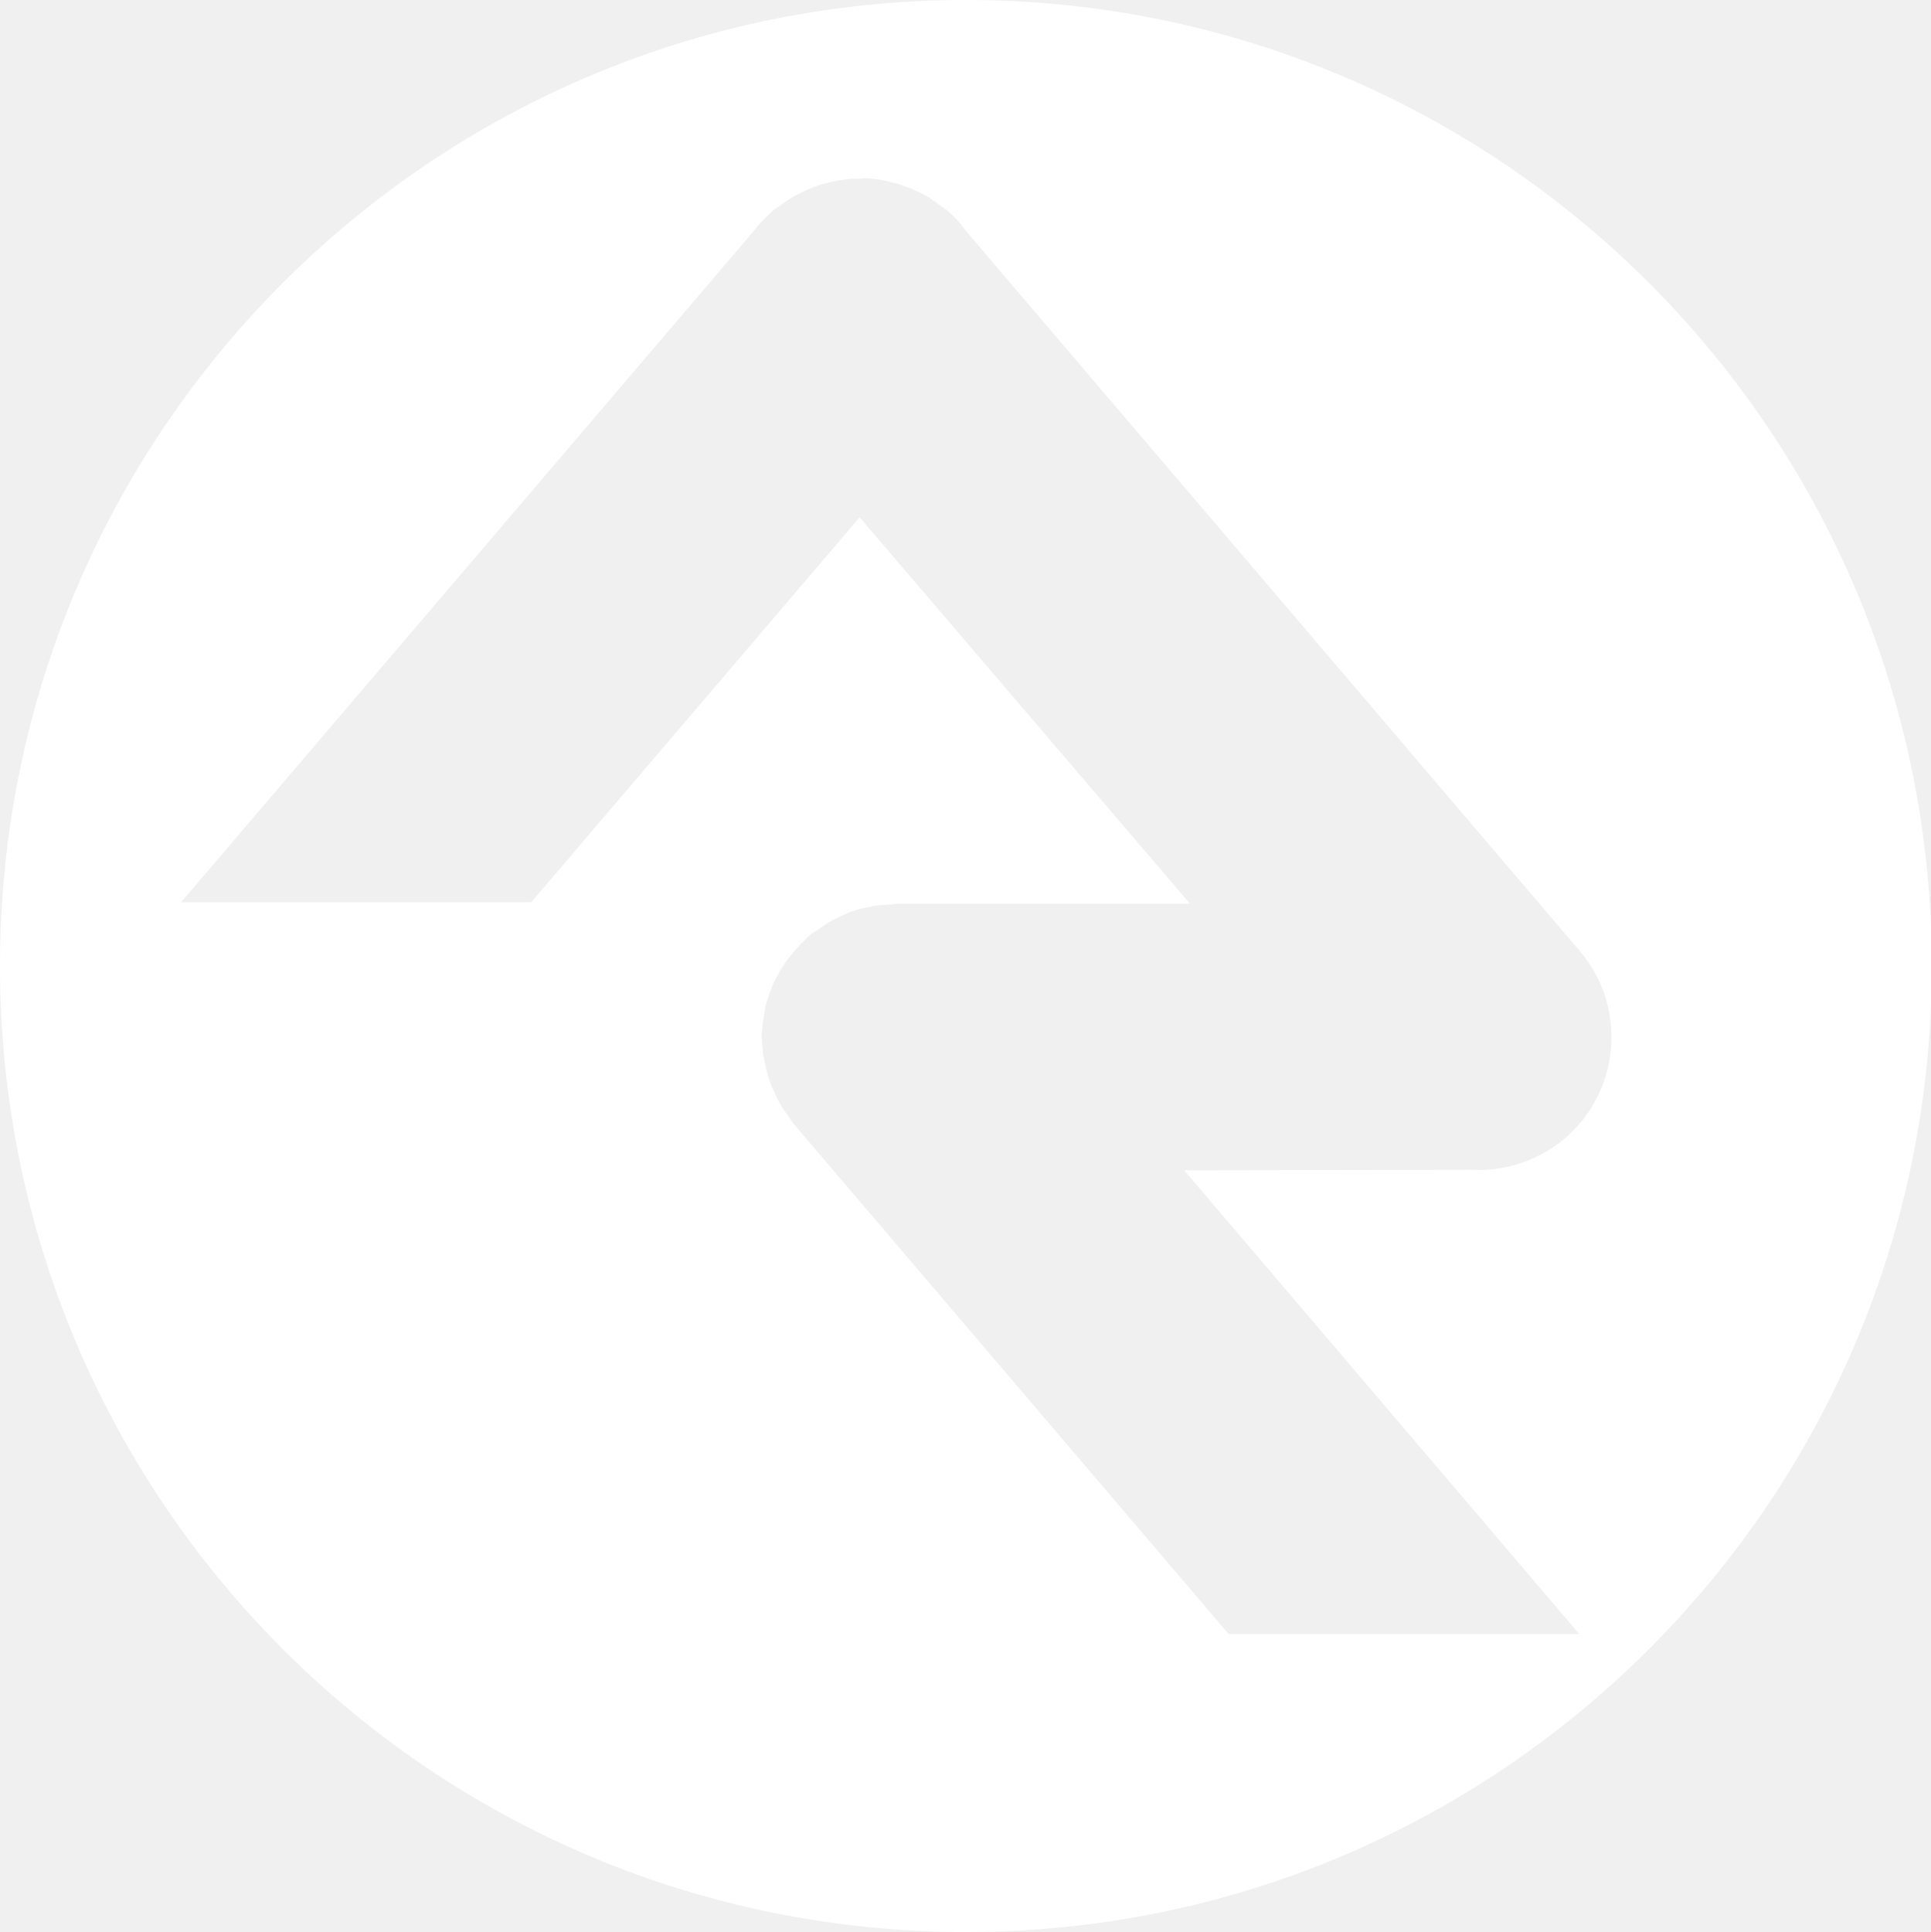
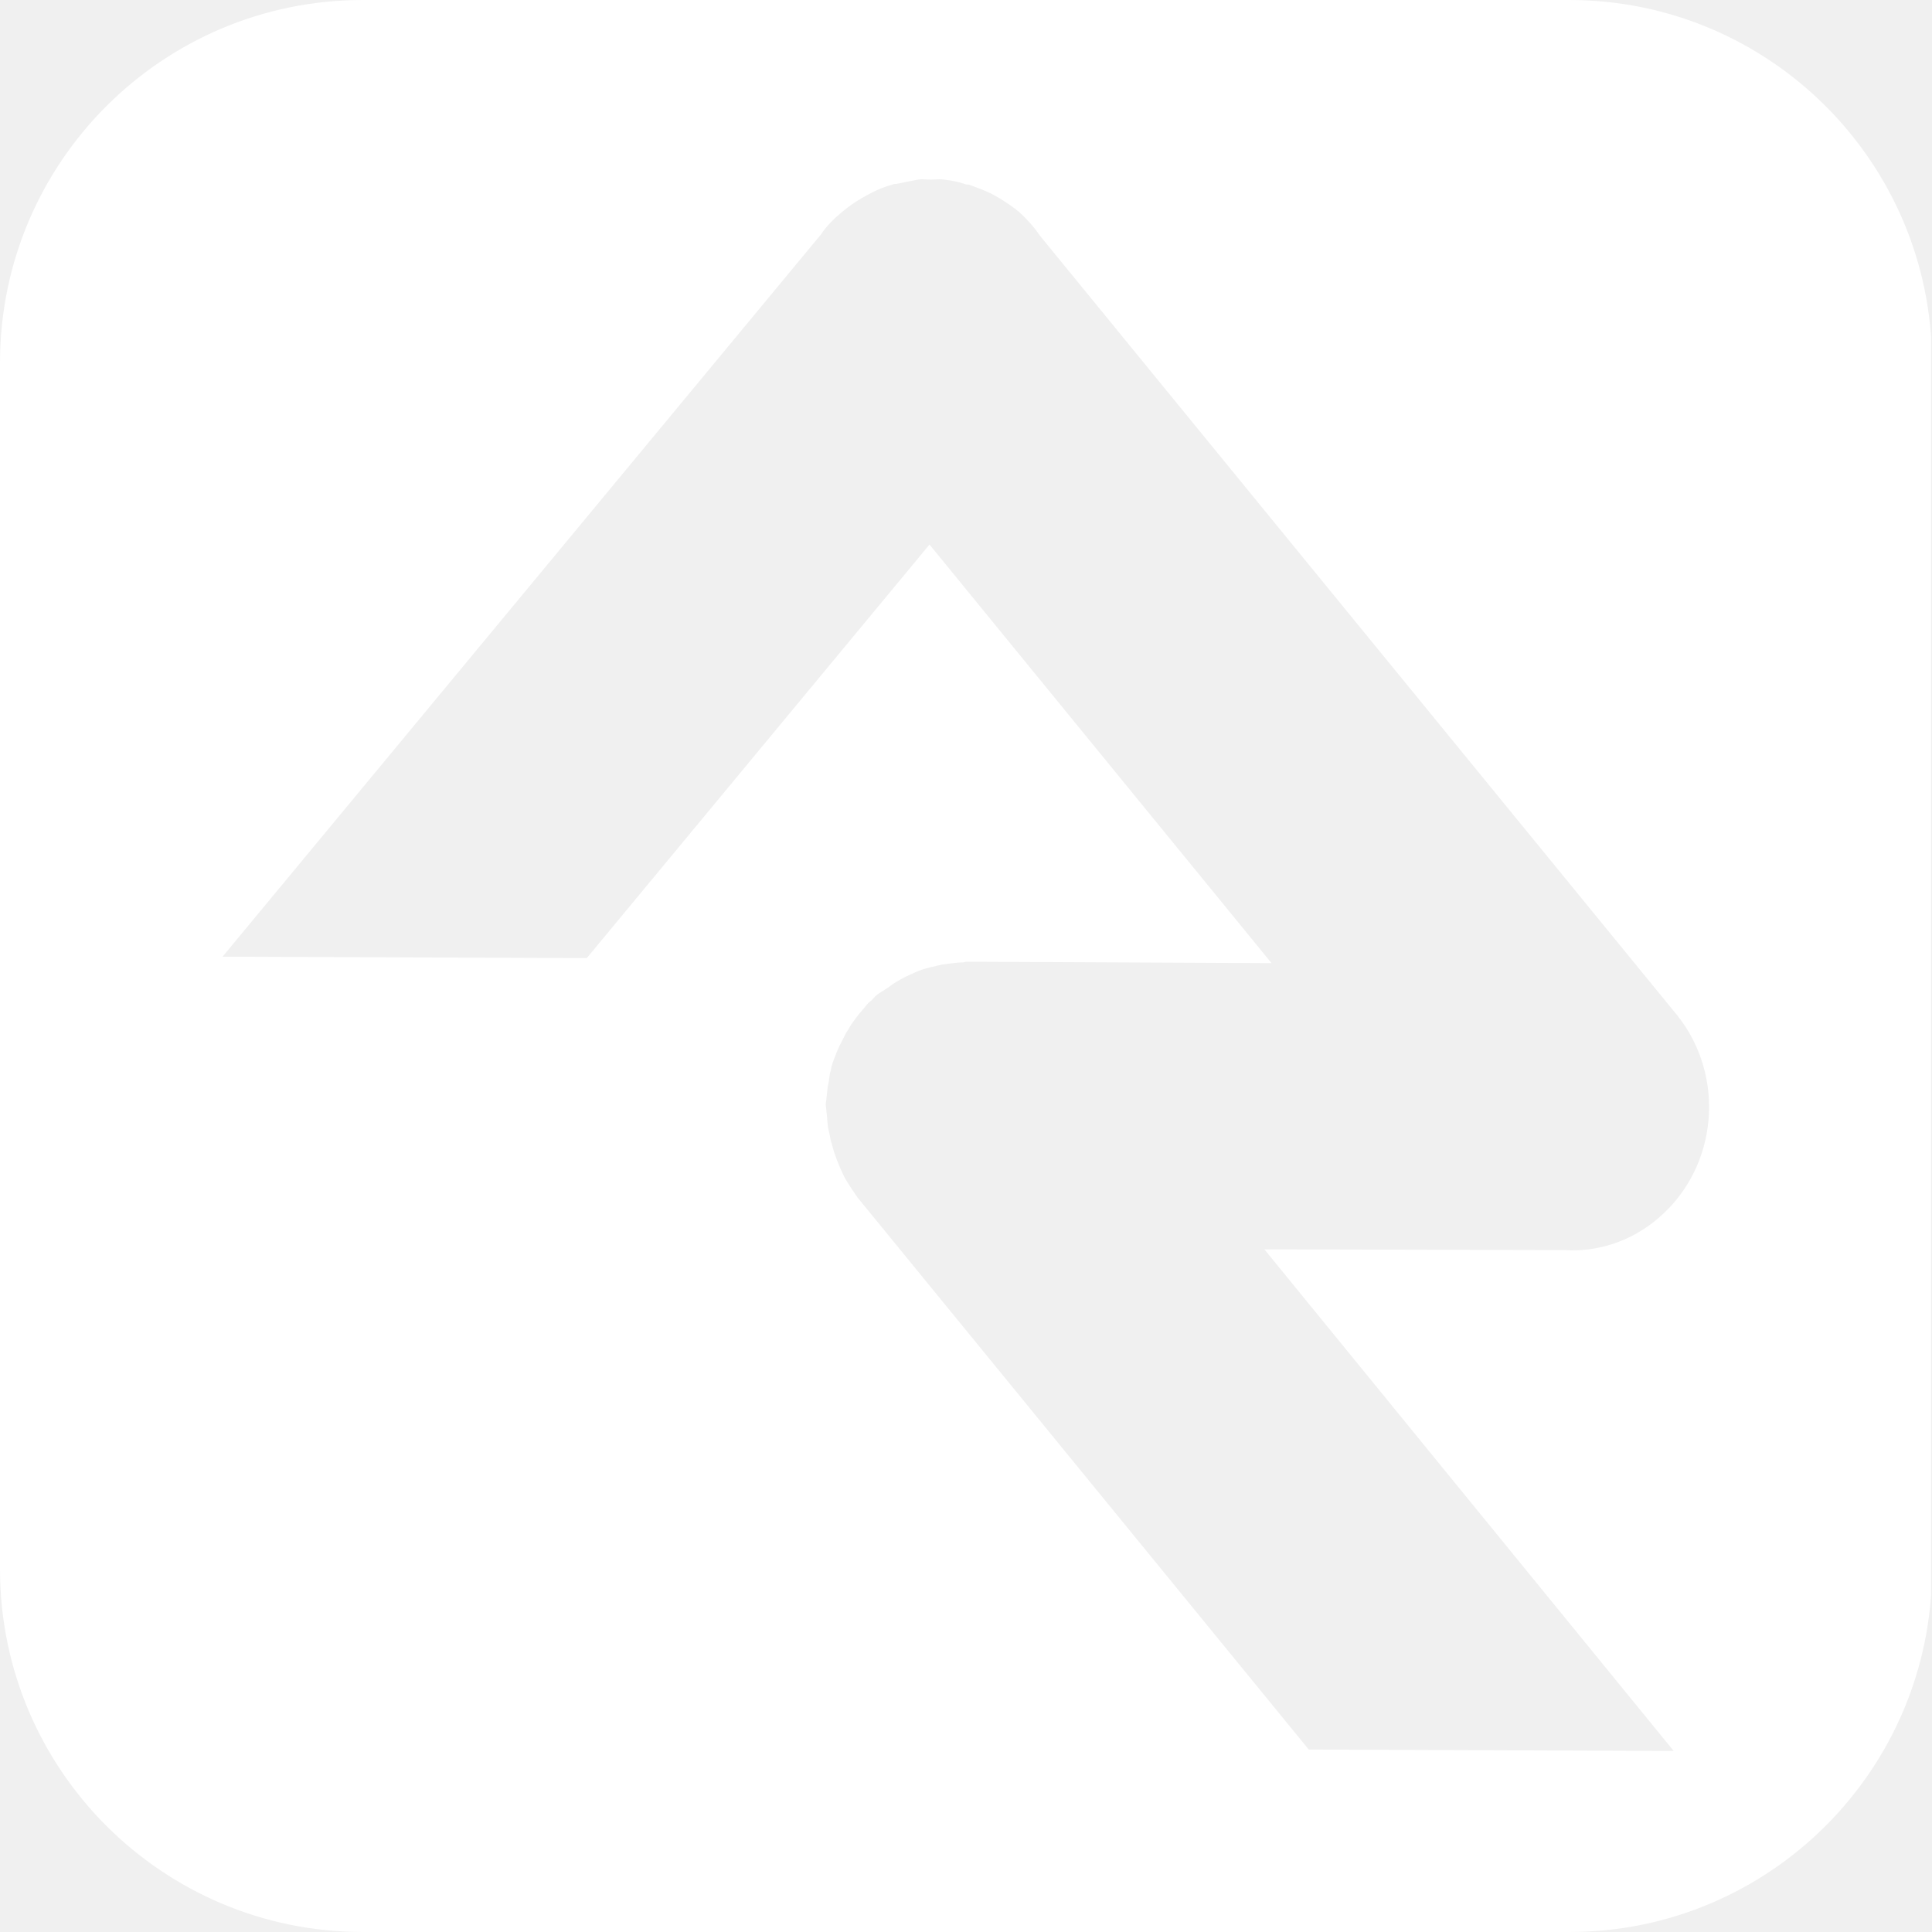
- <svg xmlns="http://www.w3.org/2000/svg" viewBox="0 0 399.8 400">
-   <path d="M200 0C89.5 0 0 89.5 0 200s89.5 200 200 200 200-89.5 200-200S310.5 0 200 0zm127 338.3h-72.6l-90.3-105.9-.6-.9c-.7-1-1.4-2-2-3-.3-.6-.6-1.1-.9-1.8-.5-1-.9-1.9-1.2-2.9-.3-.8-.5-1.5-.7-2.3-.2-.9-.4-1.8-.6-2.8s-.2-1.9-.3-2.8c0-.5-.1-1-.1-1.5s.1-.7.1-1.1c.1-1 .2-2 .4-3 .1-.8.2-1.5.4-2.3.3-1 .6-2 1-3 .2-.6.5-1.3.8-1.9.5-1 1-2 1.7-3 .3-.5.6-1 1-1.5.7-.9 1.5-1.8 2.3-2.7.4-.5.9-.9 1.3-1.3s.7-.8 1.1-1.1c.5-.4 1.1-.7 1.7-1.1s1-.7 1.4-1c1.1-.7 2.2-1.3 3.4-1.8.4-.2.9-.4 1.3-.6 1.3-.5 2.6-.9 3.9-1.1l1.2-.3c1.4-.2 2.9-.3 4.3-.4.2 0 .4-.1.7-.1h60.7l-68.4-80-68 79.7H37.5l118.6-139c1.2-1.6 2.7-3.1 4.2-4.4.2-.2.4-.3.6-.4.1-.1.1-.1.2-.1 1.4-1.1 2.8-2 4.3-2.8l.3-.1c1.5-.8 3-1.4 4.6-1.9l.9-.2c1.4-.4 2.8-.6 4.2-.8.8-.1 1.7-.1 2.6-.1.9-.1 1.7-.1 2.6 0 1.4.1 2.8.4 4.2.8l.9.2c1.6.5 3.1 1.1 4.6 1.8.1 0 .2.1.3.1 1.6.8 3 1.8 4.4 2.9.1 0 .1.1.2.1.2.2.4.3.6.4 1.6 1.3 3 2.8 4.2 4.5L327.2 197c9.8 11.6 8.3 29-3.3 38.8-5.3 4.4-12 6.7-18.9 6.4l-59.8.1 81.8 96z" fill="#fff" />
+ <svg xmlns="http://www.w3.org/2000/svg" width="400" height="400" viewBox="0 0 400 400" fill="none">
+   <g clip-path="url(#clip0_6720_26434)">
+     <path fill-rule="evenodd" clip-rule="evenodd" d="M75.111 400H324.889C366.371 400 400 366.371 400 324.889V75.111C400 33.63 366.371 0 324.889 0H75.111C33.63 0 0 33.63 0 75.111V324.889C0 366.371 33.63 400 75.111 400ZM270.963 362.223L346.519 362.519L261.777 258.667C261.777 258.667 323.408 258.815 324 258.815C330.667 259.259 337.777 257.037 343.408 252.148C355.704 241.629 357.333 222.815 347.259 210.223L215.259 48.741C214.075 46.963 212.592 45.333 210.963 43.852C210.889 43.778 210.777 43.704 210.667 43.63C210.556 43.556 210.444 43.481 210.371 43.407C210.371 43.407 210.371 43.259 210.223 43.259C208.592 42.074 207.259 41.185 205.629 40.296C205.556 40.296 205.519 40.259 205.481 40.222C205.444 40.185 205.408 40.148 205.333 40.148C203.852 39.407 202.223 38.815 200.592 38.222C200.296 38.222 200 38.222 199.704 38.074C198.371 37.63 196.889 37.333 195.408 37.185C194.815 37.086 194.223 37.119 193.629 37.152C193.333 37.169 193.037 37.185 192.741 37.185C192.444 37.185 192.148 37.169 191.852 37.152C191.259 37.119 190.667 37.086 190.075 37.185L185.629 38.074C185.333 38.074 185.037 38.074 184.741 38.222C183.111 38.667 181.629 39.259 180 40.148C179.925 40.148 179.889 40.185 179.852 40.222C179.815 40.259 179.777 40.296 179.704 40.296C178.075 41.185 176.592 42.074 175.111 43.259C175.111 43.259 175.111 43.259 174.963 43.407C174.889 43.481 174.777 43.556 174.667 43.63C174.556 43.704 174.444 43.778 174.371 43.852C172.592 45.333 171.111 46.815 169.925 48.593L46.074 198.075L121.481 198.371L192.444 112.741L263.259 199.408L200.148 199.111C199.975 199.111 199.801 199.161 199.657 199.204C199.556 199.235 199.468 199.259 199.408 199.259C198.419 199.259 197.432 199.391 196.444 199.523C195.951 199.588 195.456 199.655 194.963 199.704C194.803 199.784 194.599 199.821 194.375 199.861C194.185 199.895 193.983 199.932 193.777 200C192.444 200.296 191.111 200.592 189.777 201.185C189.556 201.259 189.333 201.371 189.111 201.481C188.889 201.592 188.667 201.704 188.444 201.777C187.111 202.371 186.075 202.963 184.889 203.704C184.729 203.811 184.571 203.935 184.403 204.067C184.107 204.299 183.787 204.551 183.408 204.741C183.111 204.963 182.815 205.148 182.519 205.333C182.223 205.519 181.925 205.704 181.629 205.925C181.339 206.12 181.112 206.376 180.865 206.655C180.735 206.803 180.599 206.957 180.444 207.111C180 207.408 179.556 207.852 179.111 208.444C178.223 209.481 177.481 210.371 176.741 211.408C176.296 212 176 212.444 175.704 213.037C175.24 213.685 174.893 214.392 174.552 215.084C174.349 215.499 174.148 215.908 173.925 216.296C173.809 216.589 173.668 216.884 173.531 217.169C173.323 217.601 173.125 218.013 173.037 218.371C172.592 219.408 172.148 220.592 172 221.629C171.799 222.236 171.733 222.772 171.667 223.333C171.636 223.597 171.603 223.865 171.556 224.148C171.361 224.829 171.293 225.575 171.229 226.301C171.196 226.679 171.161 227.052 171.111 227.408C171.111 227.629 171.075 227.815 171.037 228C171 228.185 170.963 228.371 170.963 228.592C170.963 228.889 171 229.148 171.037 229.408C171.075 229.667 171.111 229.925 171.111 230.223C171.188 230.683 171.225 231.183 171.264 231.703C171.299 232.185 171.336 232.684 171.408 233.185C171.481 233.704 171.592 234.185 171.704 234.667C171.815 235.148 171.925 235.629 172 236.148C172.148 236.592 172.259 237 172.371 237.408C172.481 237.815 172.592 238.223 172.741 238.667C173.037 239.556 173.481 240.741 173.925 241.777C174.075 242.075 174.223 242.408 174.371 242.741C174.519 243.075 174.667 243.408 174.815 243.704C175.408 244.741 176.148 245.925 176.889 246.963C176.963 247.111 177.075 247.259 177.185 247.408C177.296 247.556 177.408 247.704 177.481 247.852L270.963 362.223Z" fill="white" />
+   </g>
+   <defs>
+     <clipPath id="clip0_6720_26434">
+       <rect width="399.8" height="400" fill="white" />
+     </clipPath>
+   </defs>
</svg>
